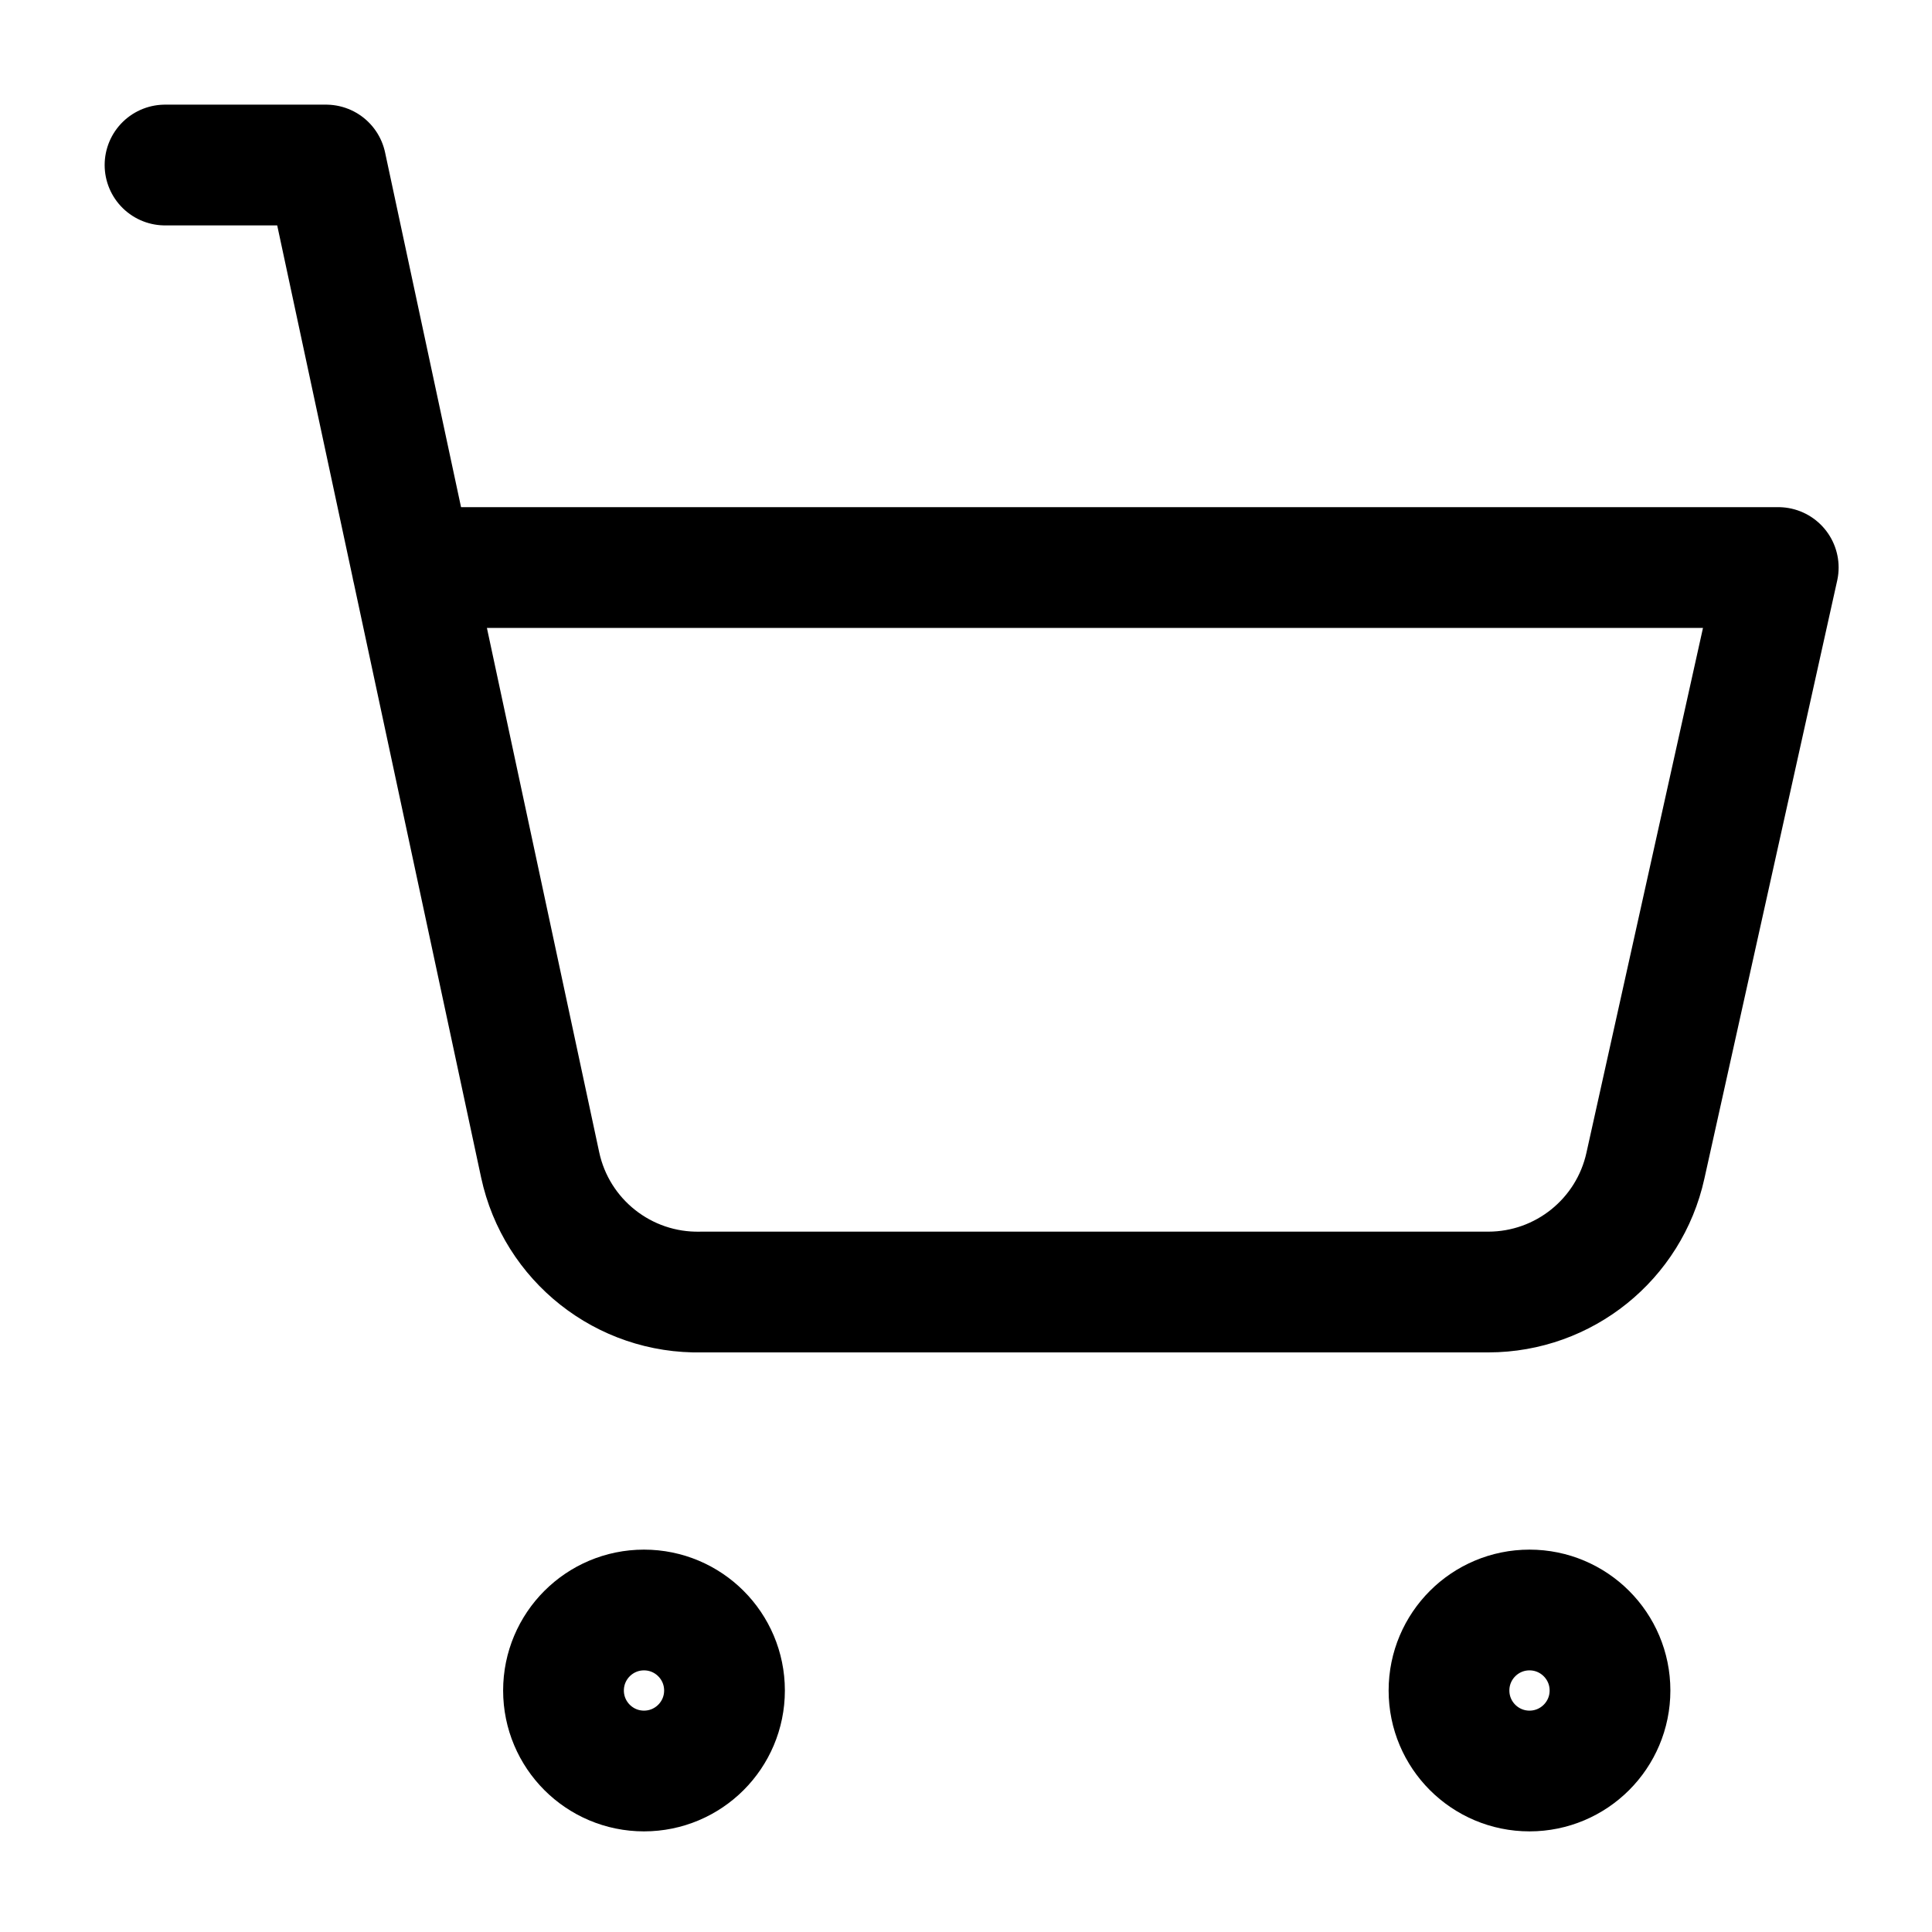
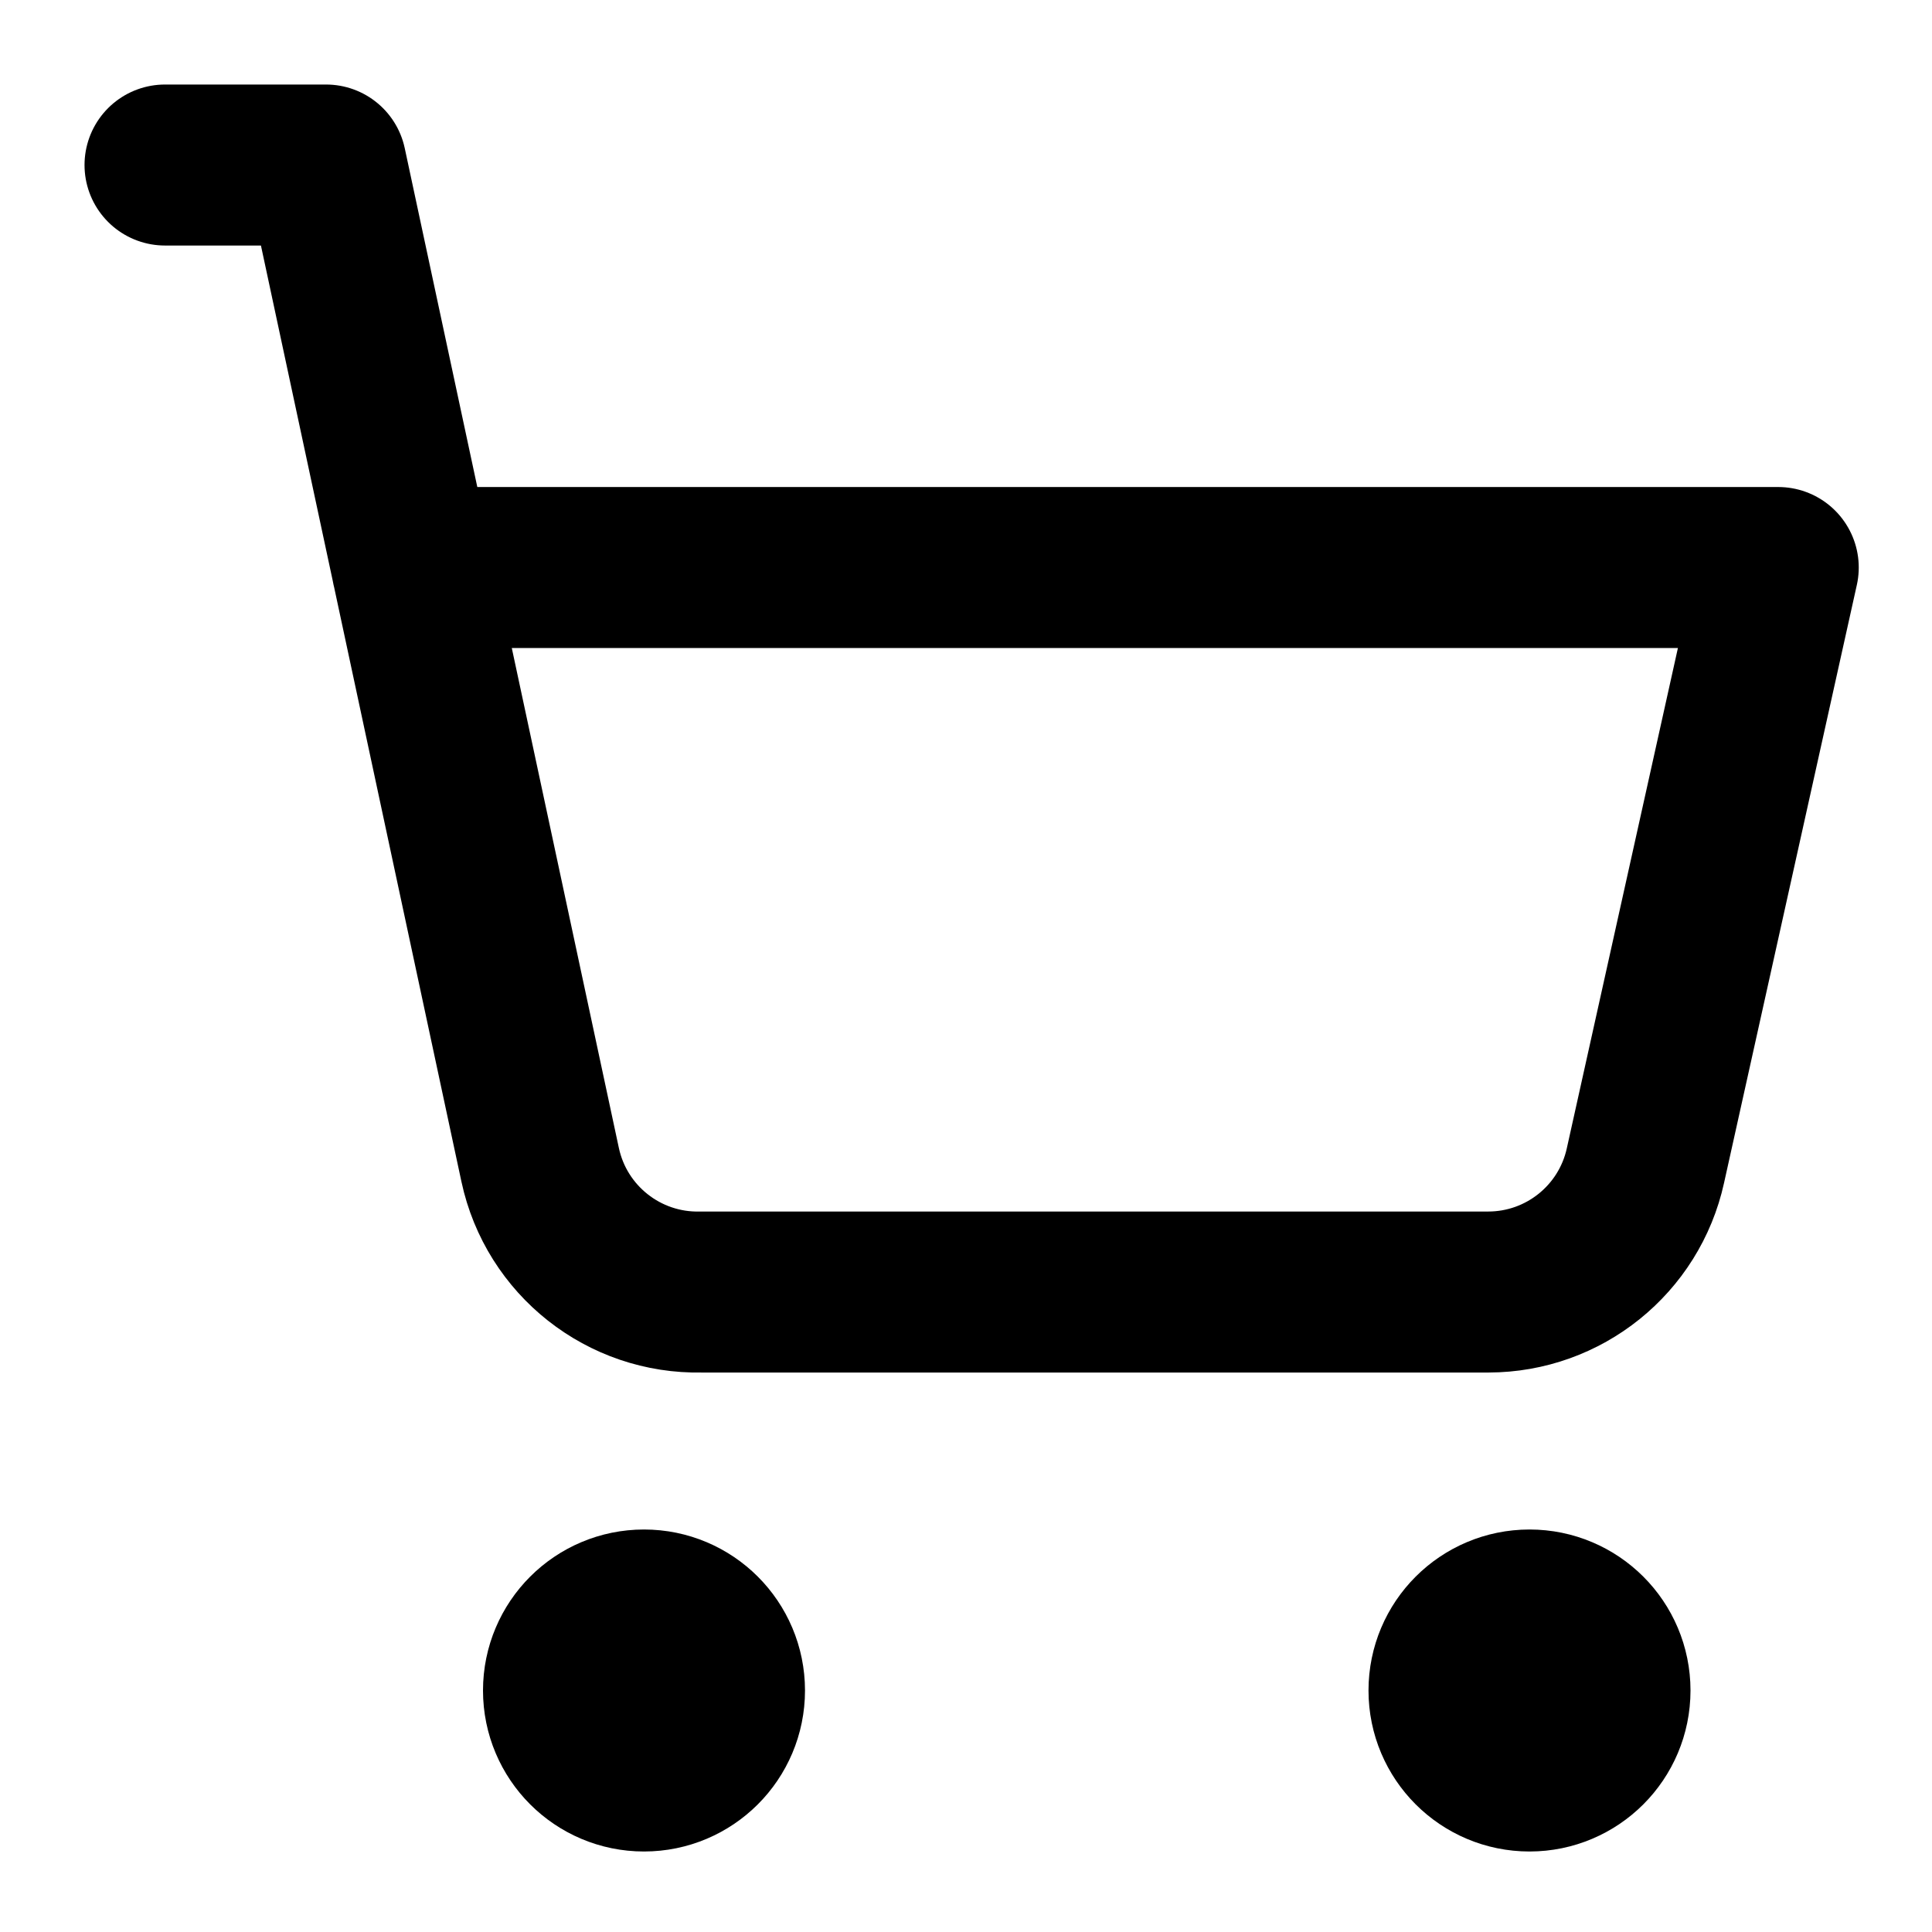
- <svg xmlns="http://www.w3.org/2000/svg" width="24" height="24" viewBox="0 0 24 24" fill="none" stroke="currentColor" stroke-width="1.5" stroke-linecap="round" stroke-linejoin="round" class="lucide lucide-shopping-cart">
+ <svg xmlns="http://www.w3.org/2000/svg" width="24" height="24" viewBox="0 0 24 24" fill="none" stroke="currentColor" stroke-width="2" stroke-linecap="round" stroke-linejoin="round" class="lucide lucide-shopping-cart">
  <circle cx="8" cy="21" r="1" />
  <circle cx="19" cy="21" r="1" />
  <path d="M2.05 2.05h2l2.66 12.42a2 2 0 0 0 2 1.58h9.78a2 2 0 0 0 1.95-1.57l1.65-7.43H5.12" />
</svg>
